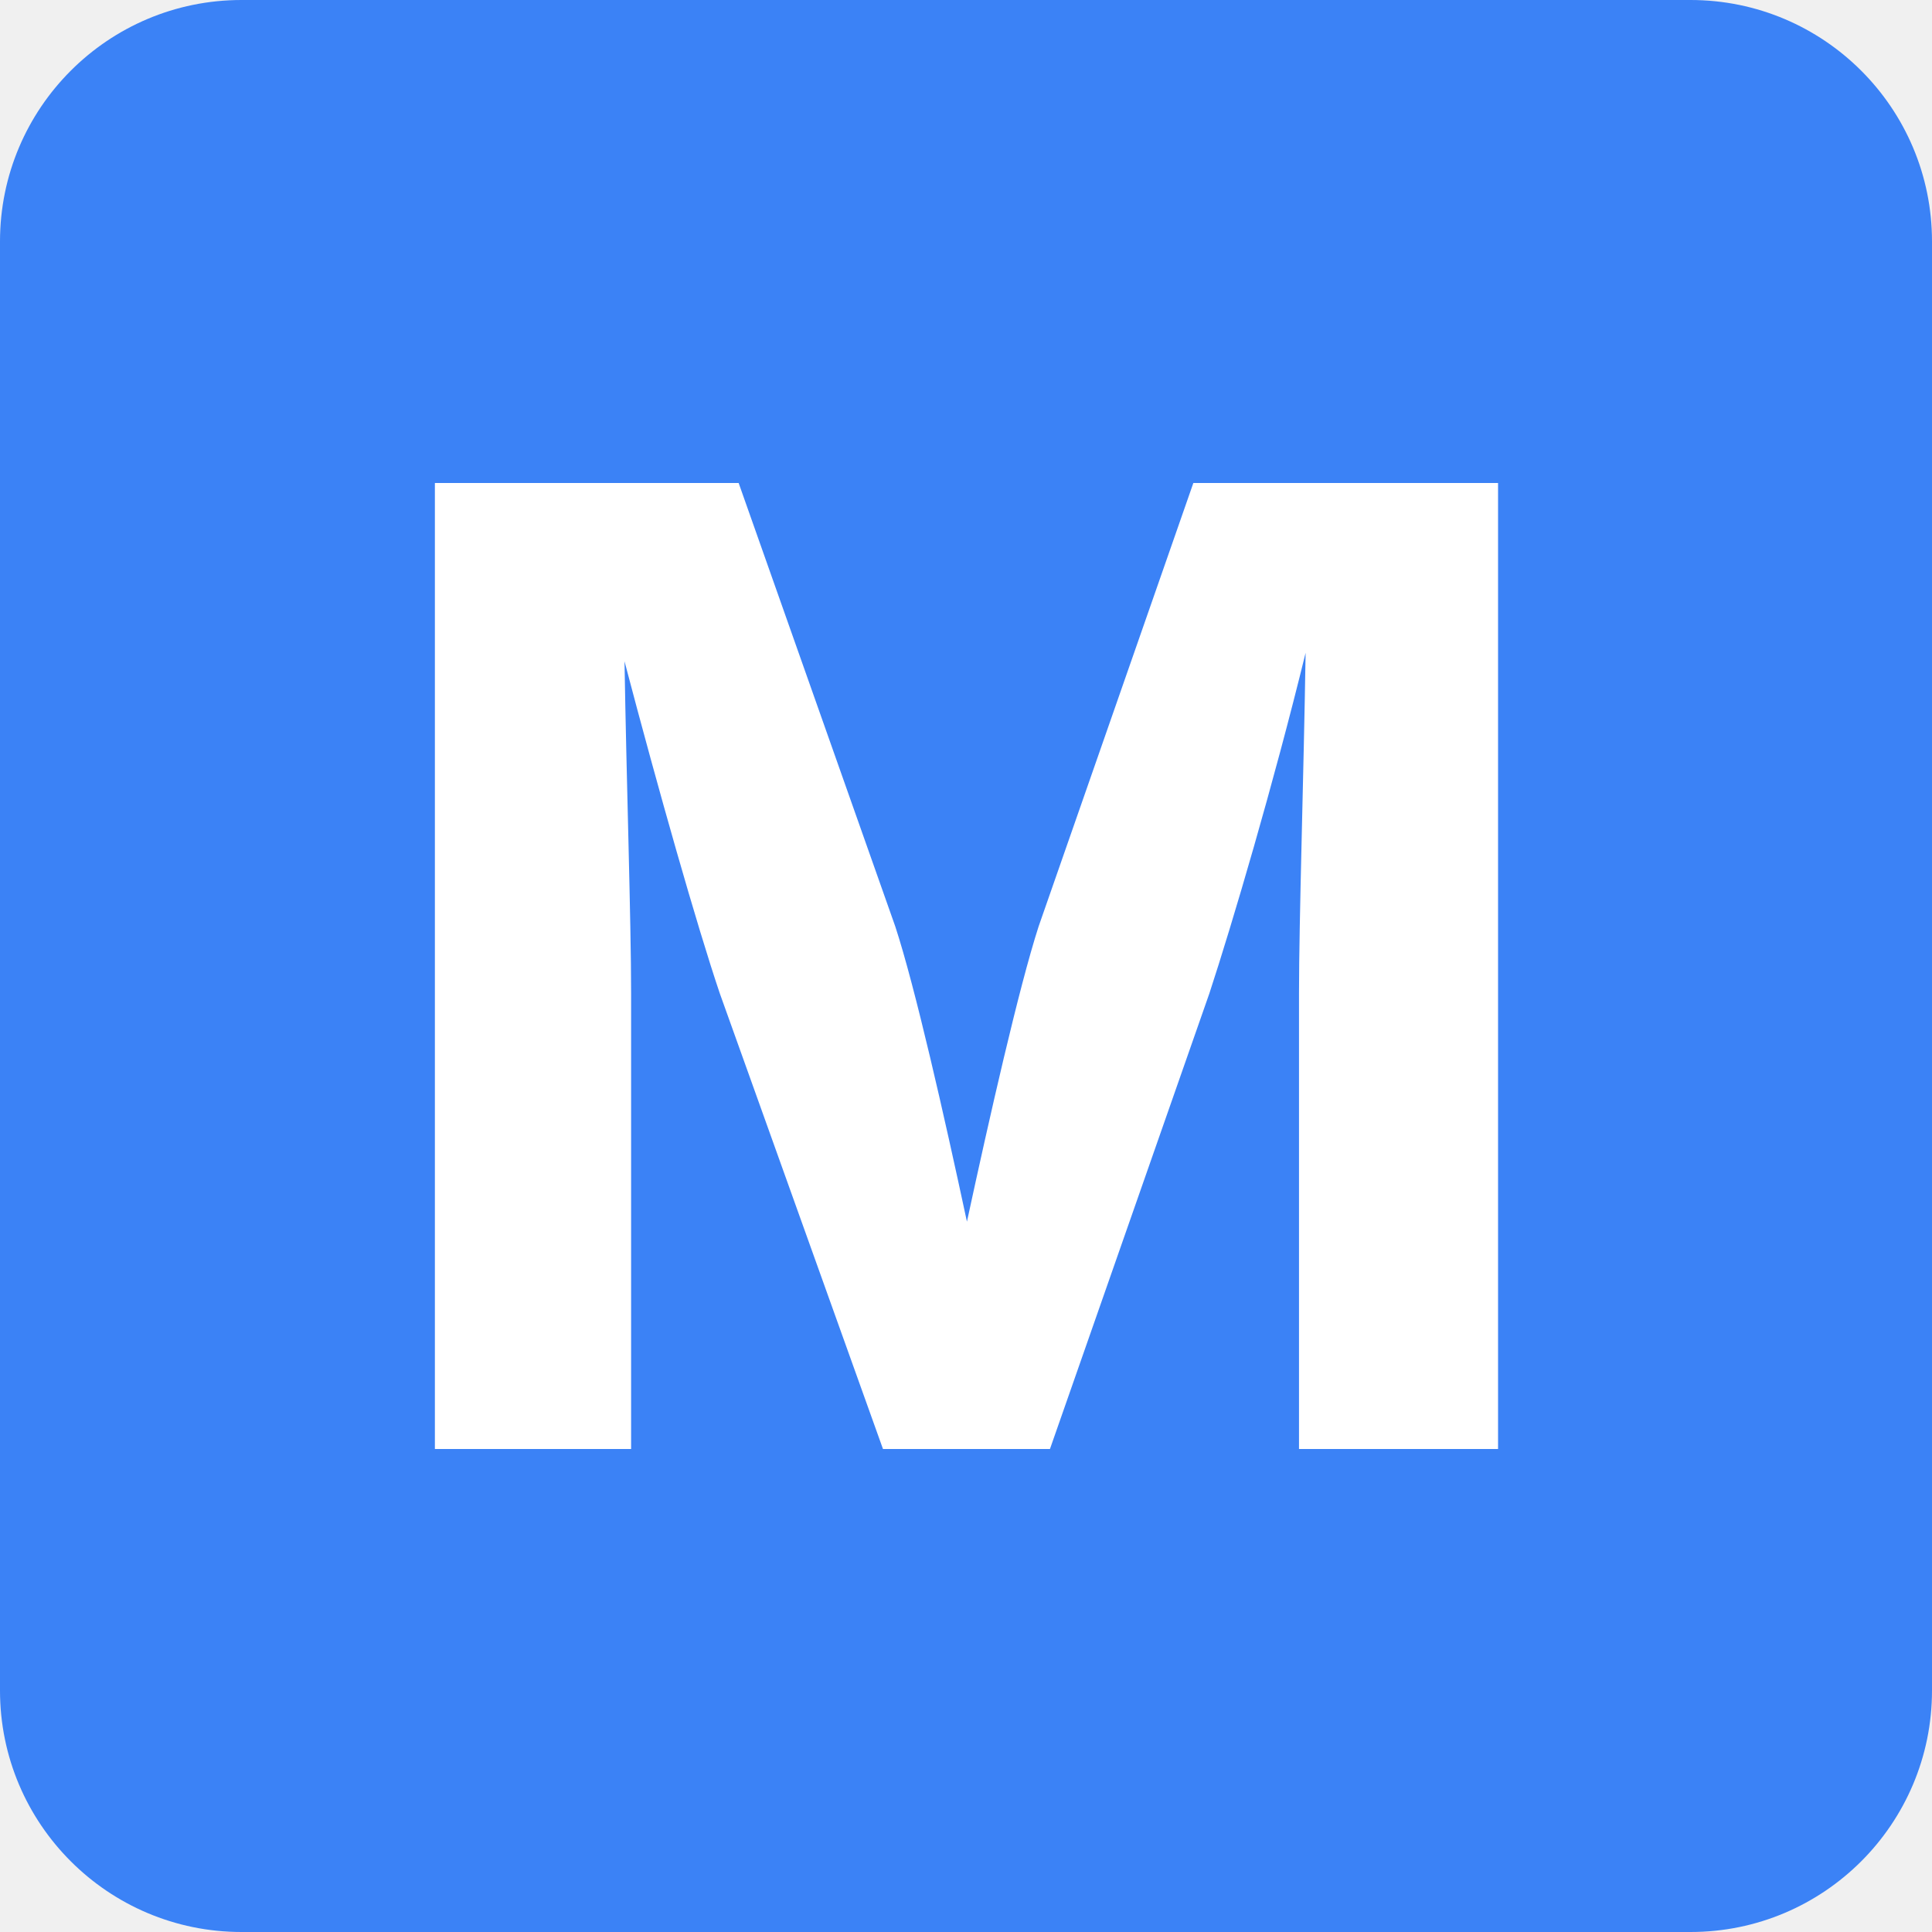
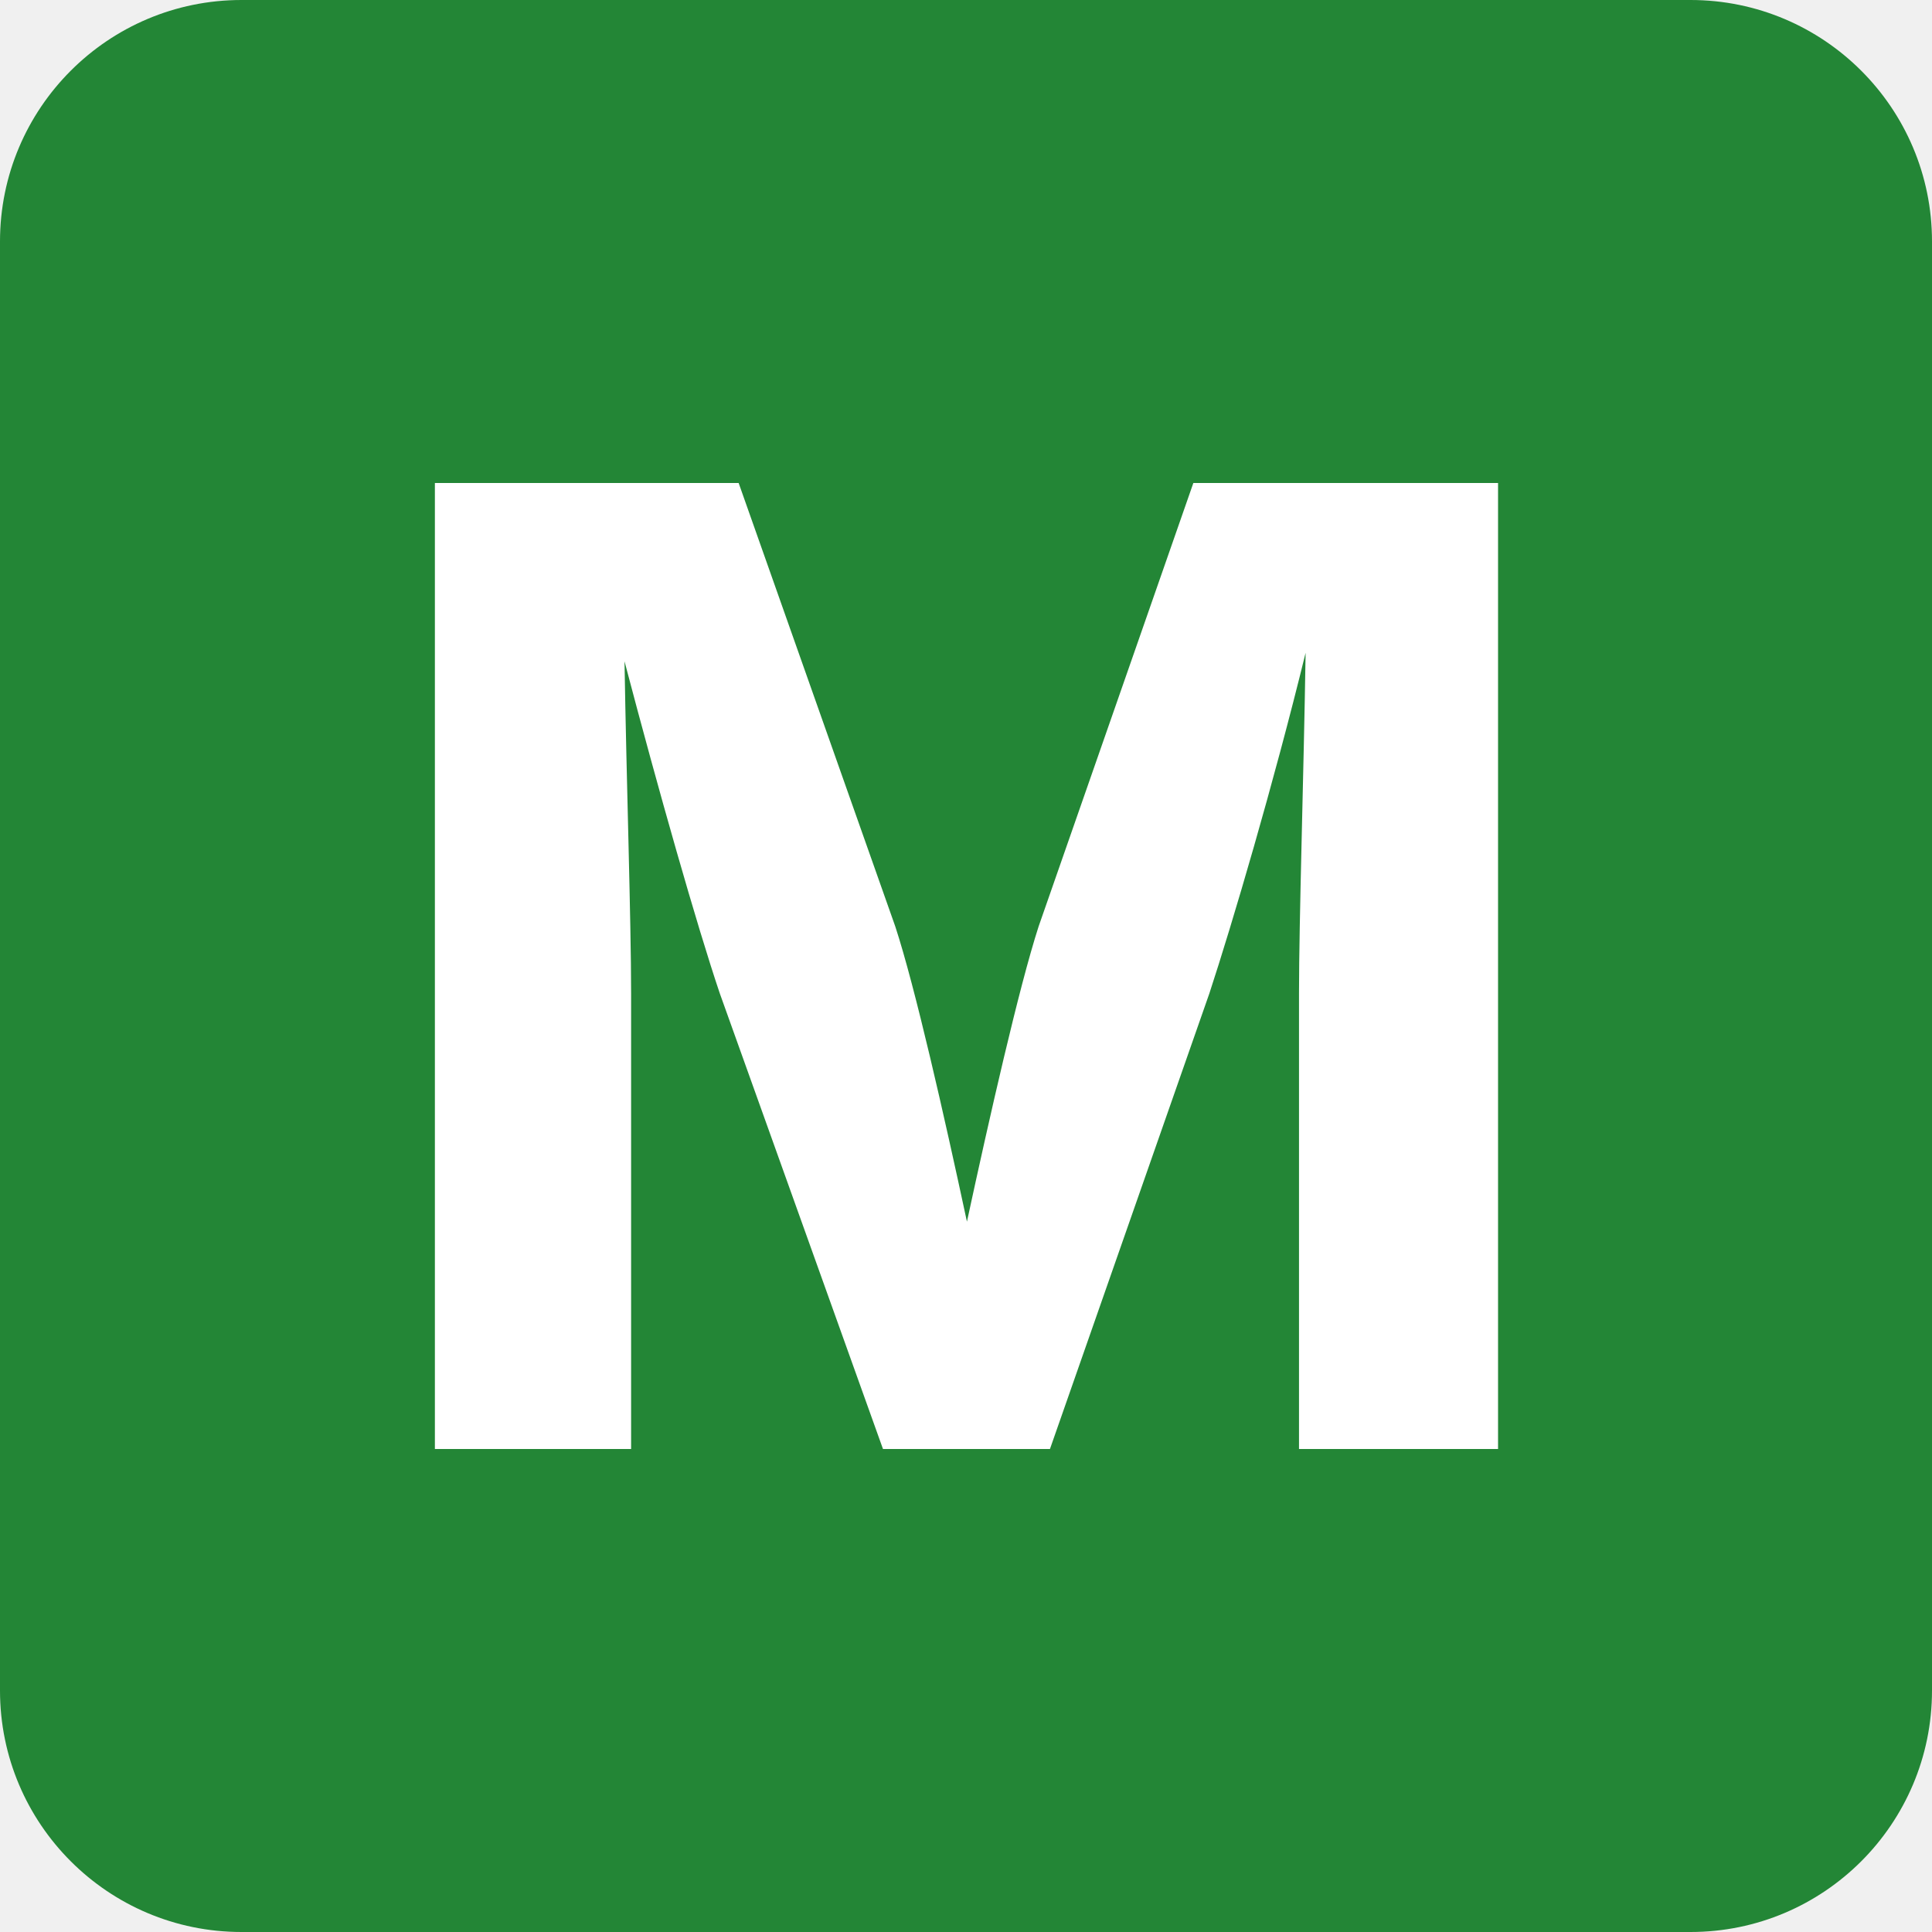
<svg xmlns="http://www.w3.org/2000/svg" viewBox="0 0 32 32">
-   <rect width="32" height="32" rx="4" fill="#3b82f6" />
+   <rect width="32" height="32" rx="4" fill="#238636" />
  <text x="16" y="24" font-family="system-ui, -apple-system, sans-serif" font-size="22" font-weight="bold" fill="white" text-anchor="middle">M</text>
</svg>
